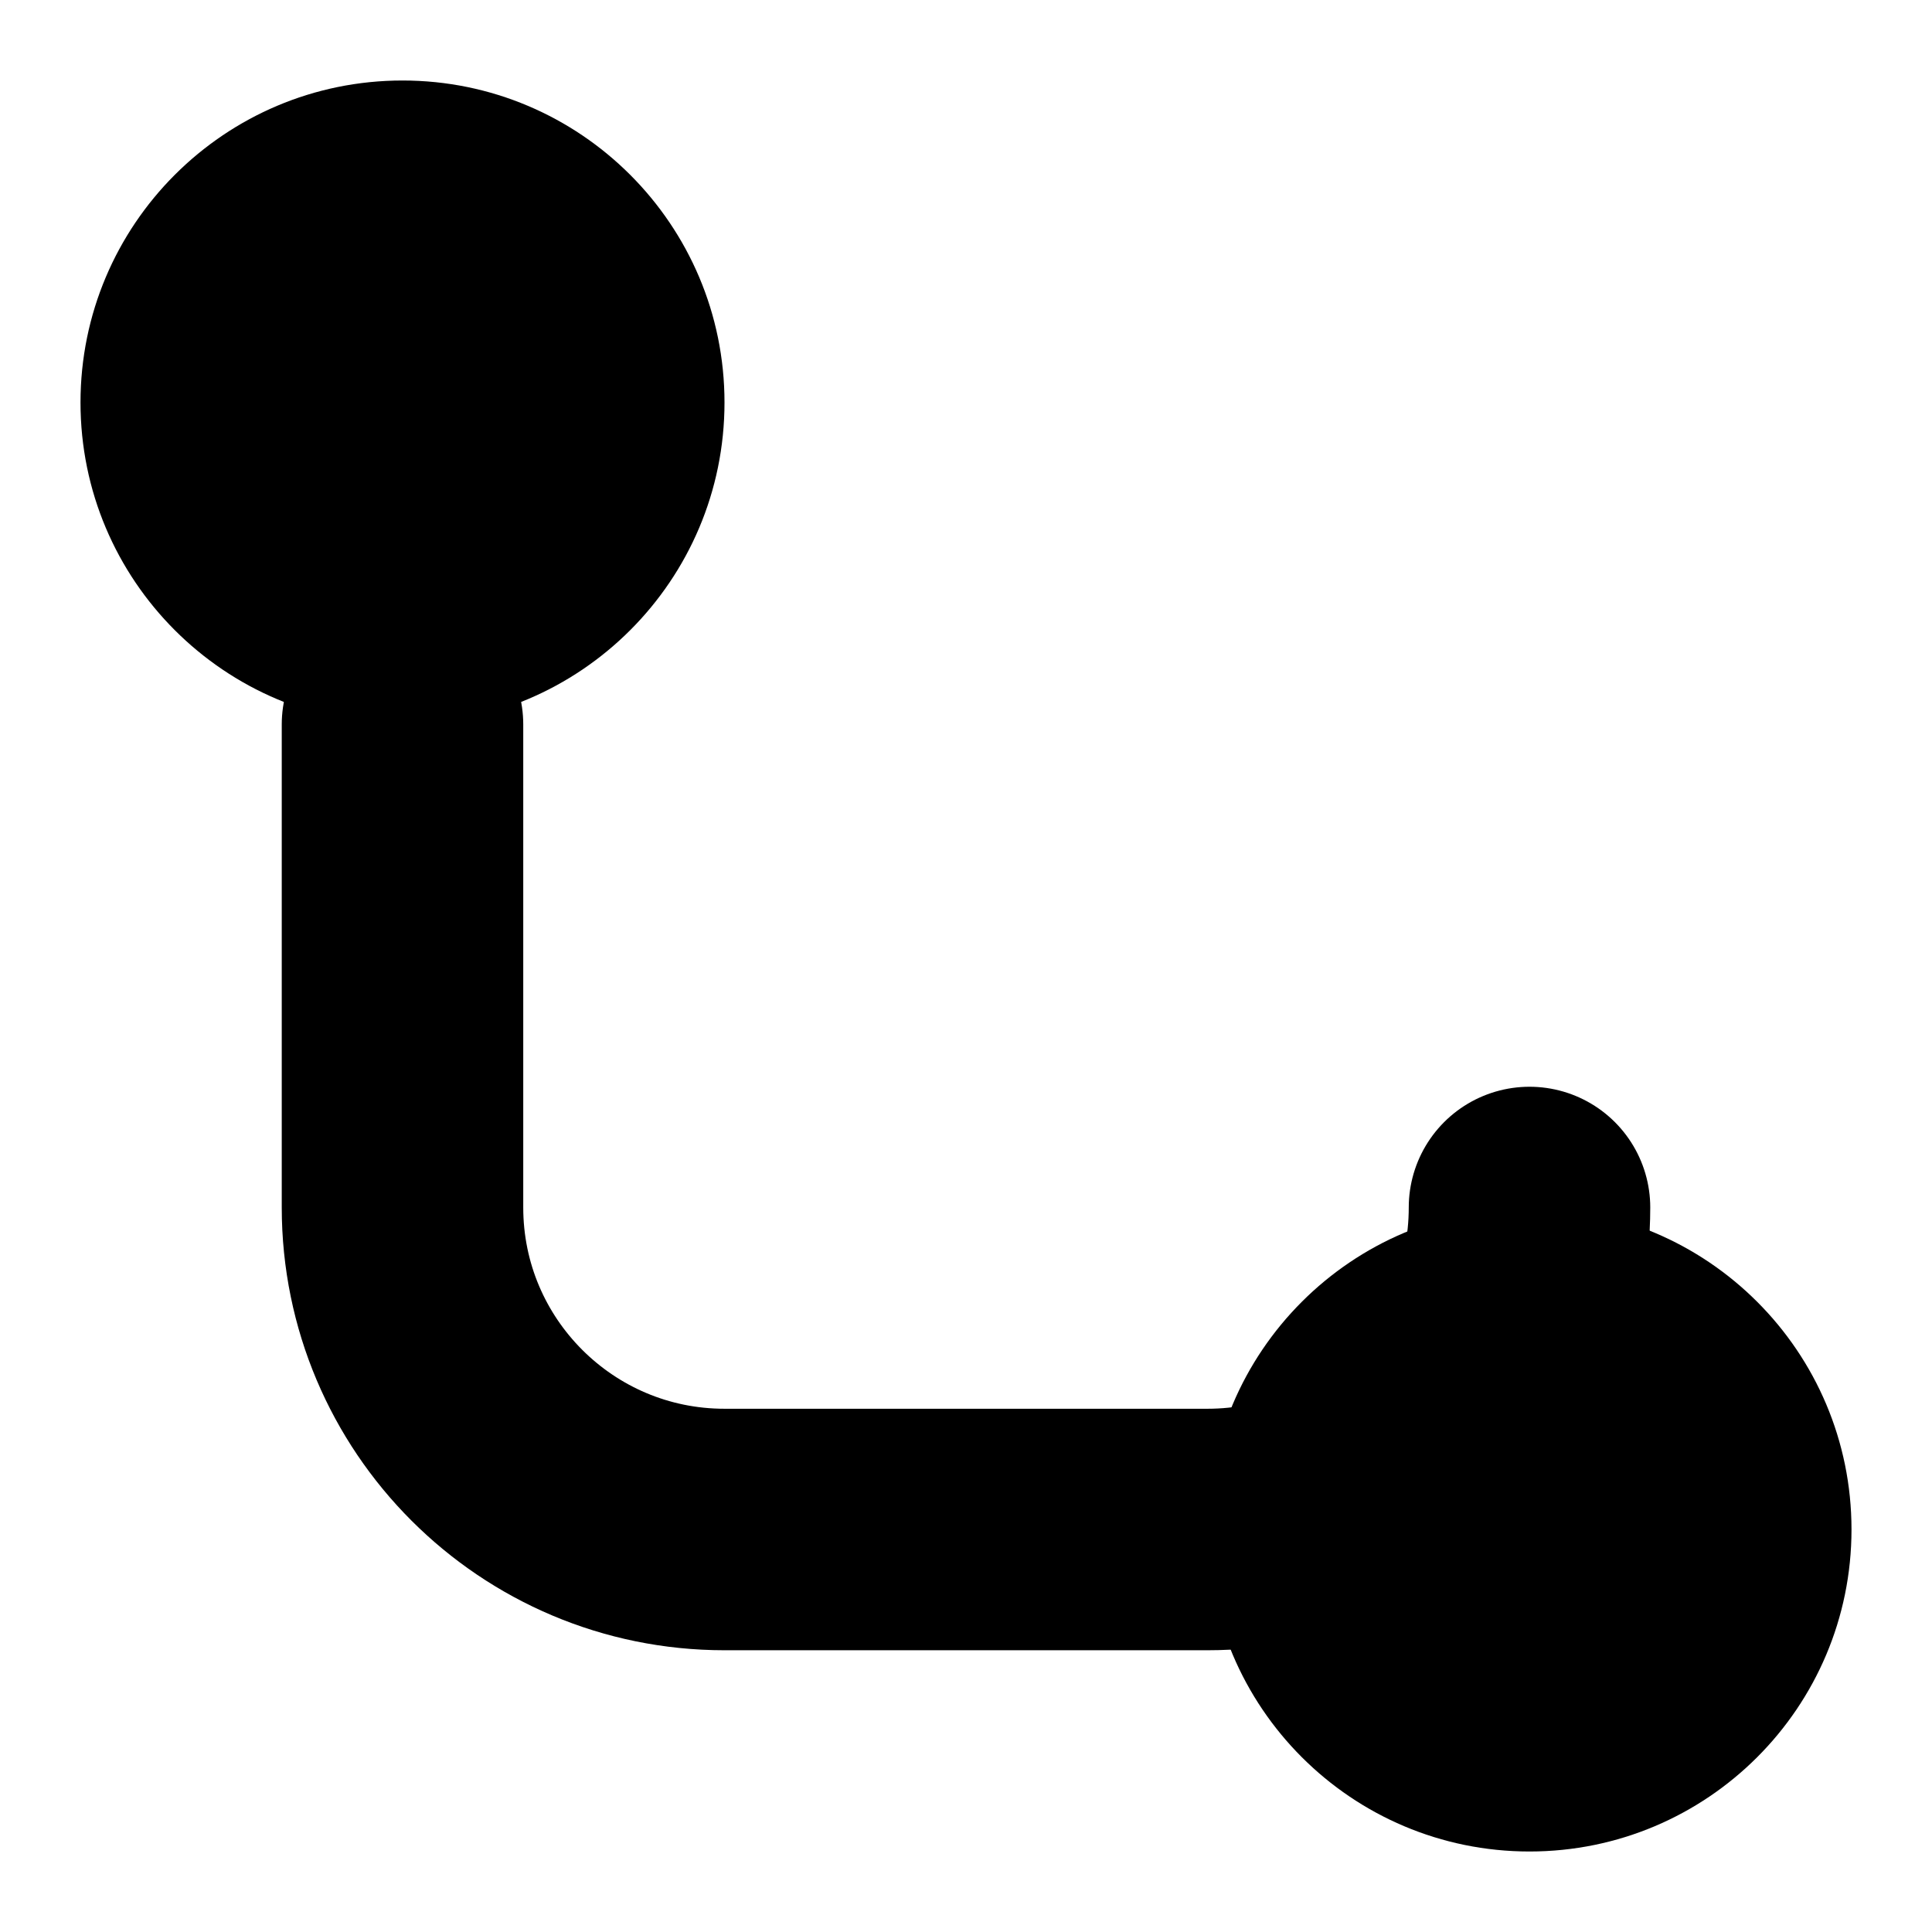
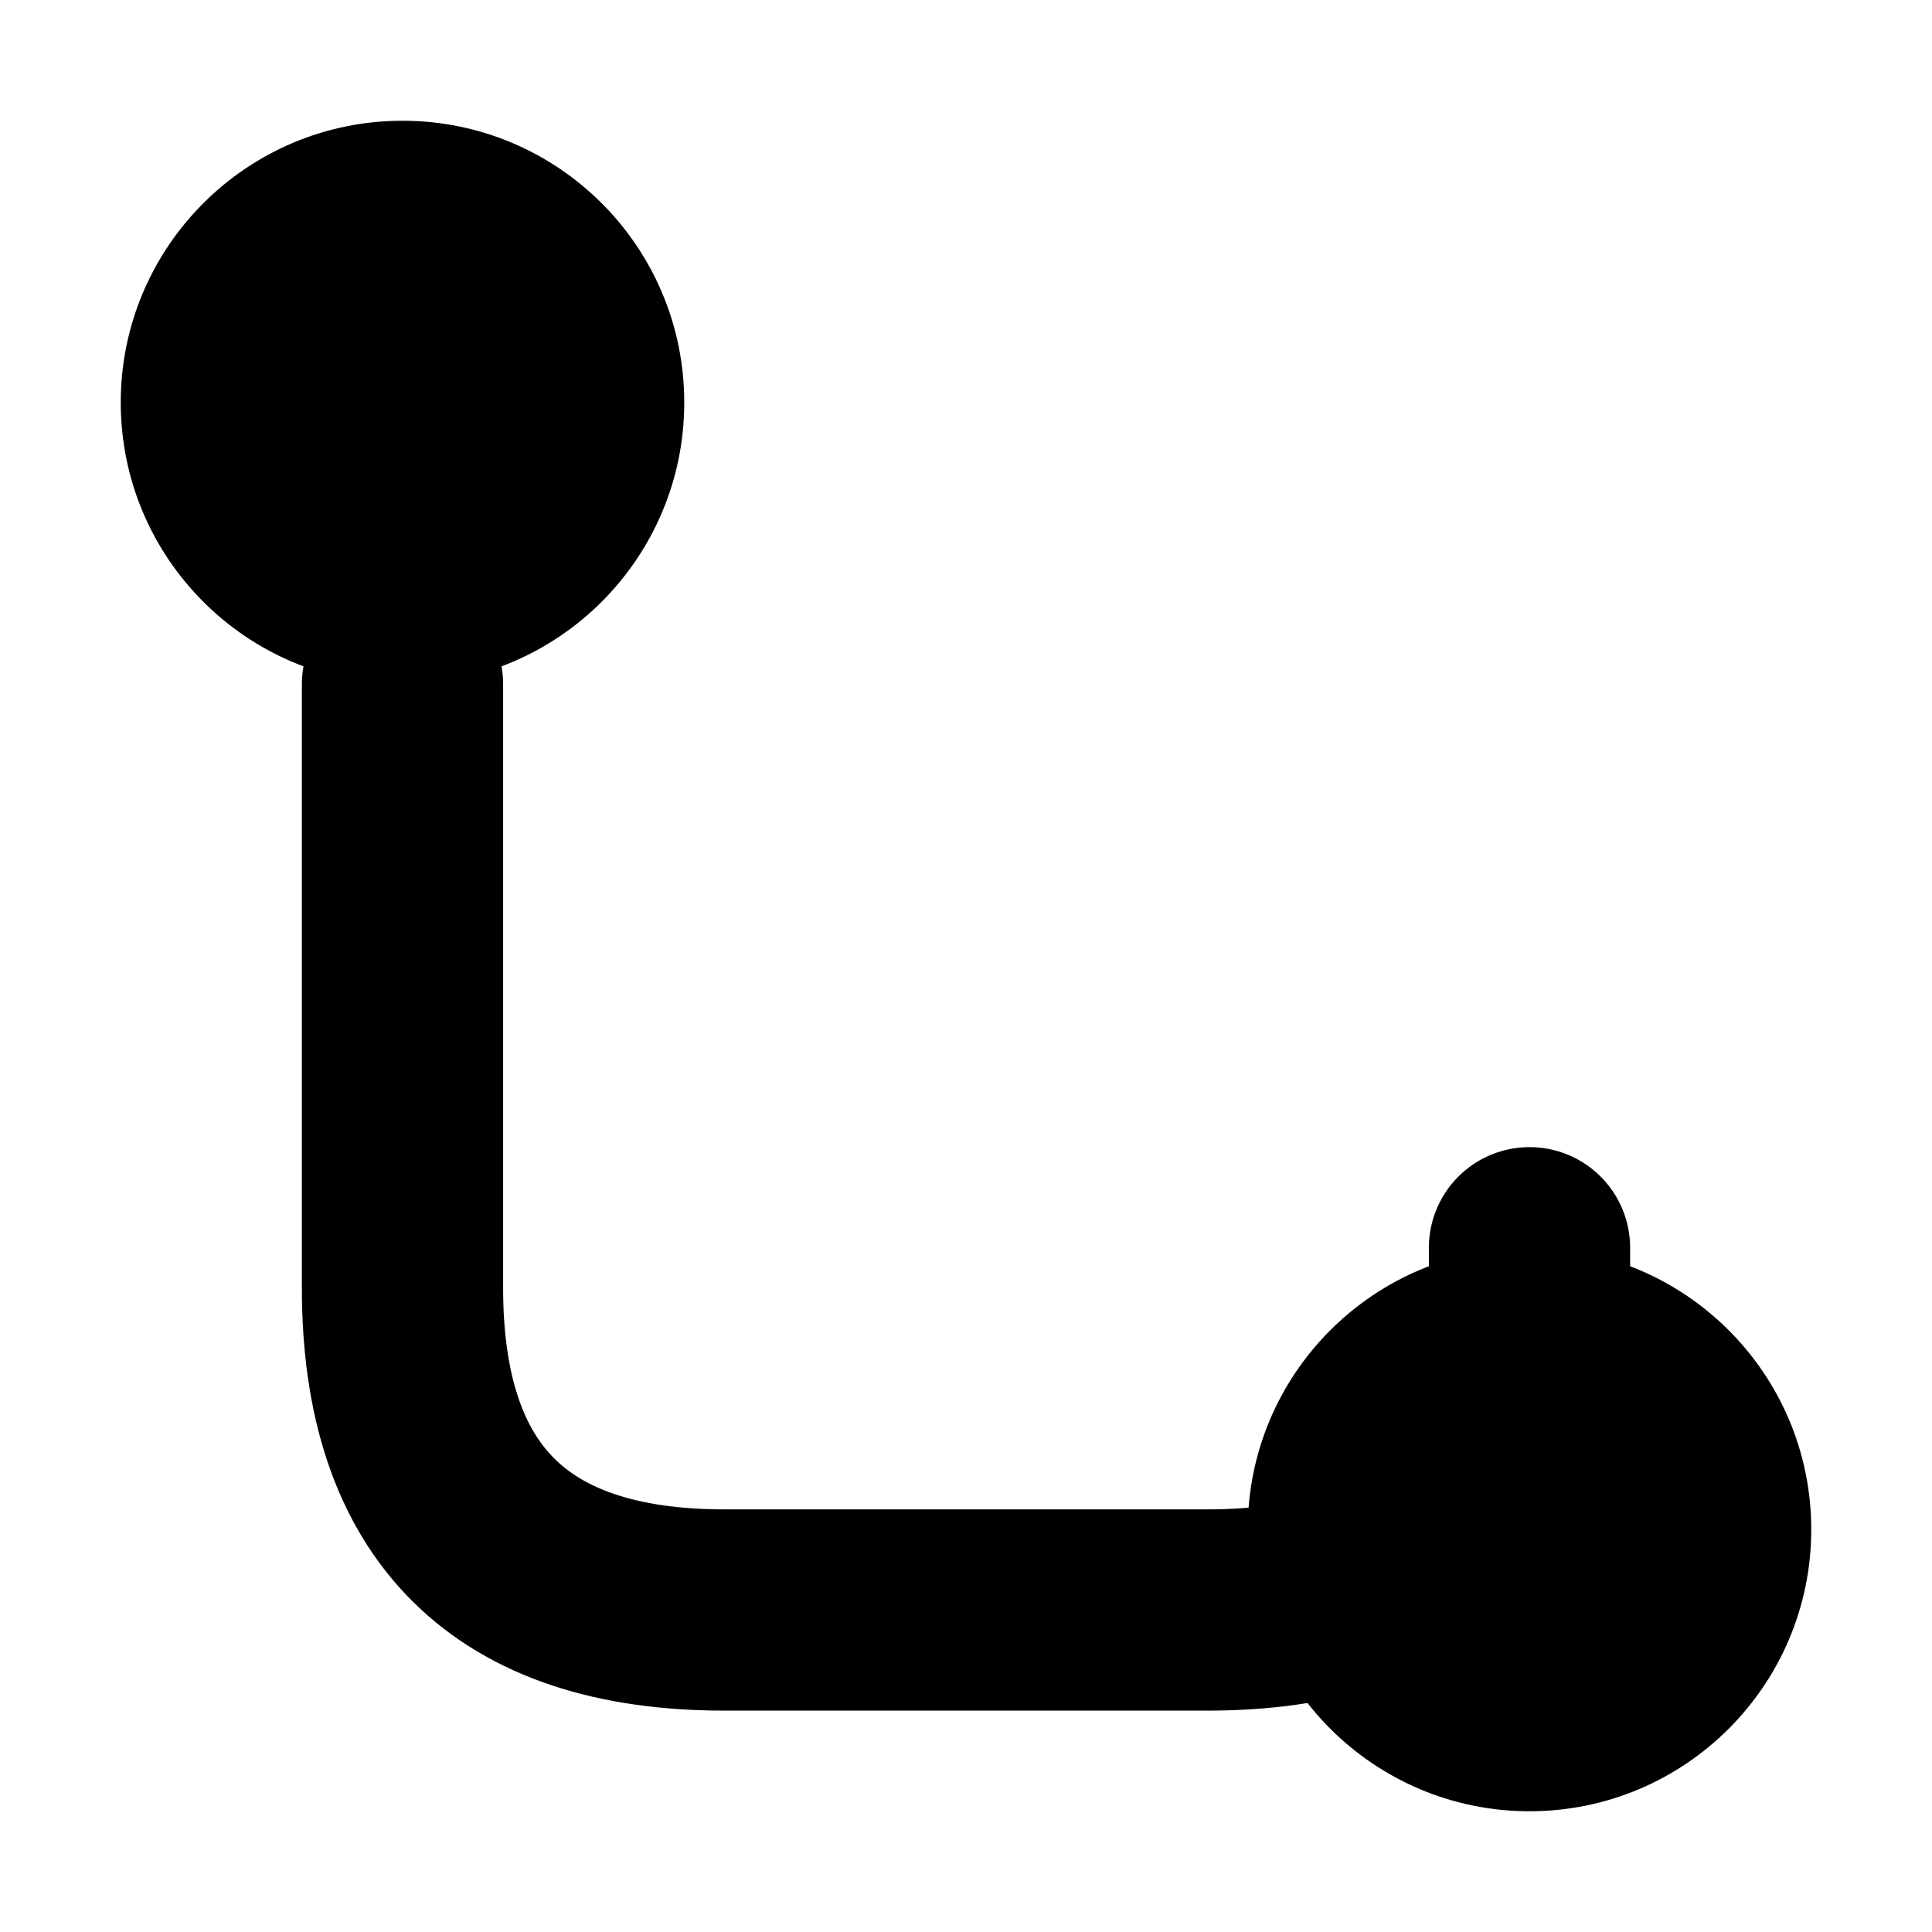
<svg xmlns="http://www.w3.org/2000/svg" width="24" height="24" viewBox="0 0 24 24" fill="none">
-   <circle cx="5" cy="5" r="4" fill="currentColor" />
-   <circle cx="19" cy="19" r="4" fill="currentColor" />
-   <path d="M5 9 L5 15 A4 4 0 0 0 9 19 L15 19 A4 4 0 0 0 19 15 L19 15" stroke="currentColor" stroke-width="3" stroke-linecap="round" stroke-linejoin="round" fill="none" />
+   <circle cx="5" cy="5" r="3.5" fill="currentColor" />
+   <circle cx="19" cy="19" r="3.5" fill="currentColor" />
+   <path d="M5 8.5 L5 16 Q5 20 9 20 L15 20 Q19 20 19 16 L19 15.5" stroke="currentColor" stroke-width="2.5" stroke-linecap="round" stroke-linejoin="round" fill="none" />
</svg>
